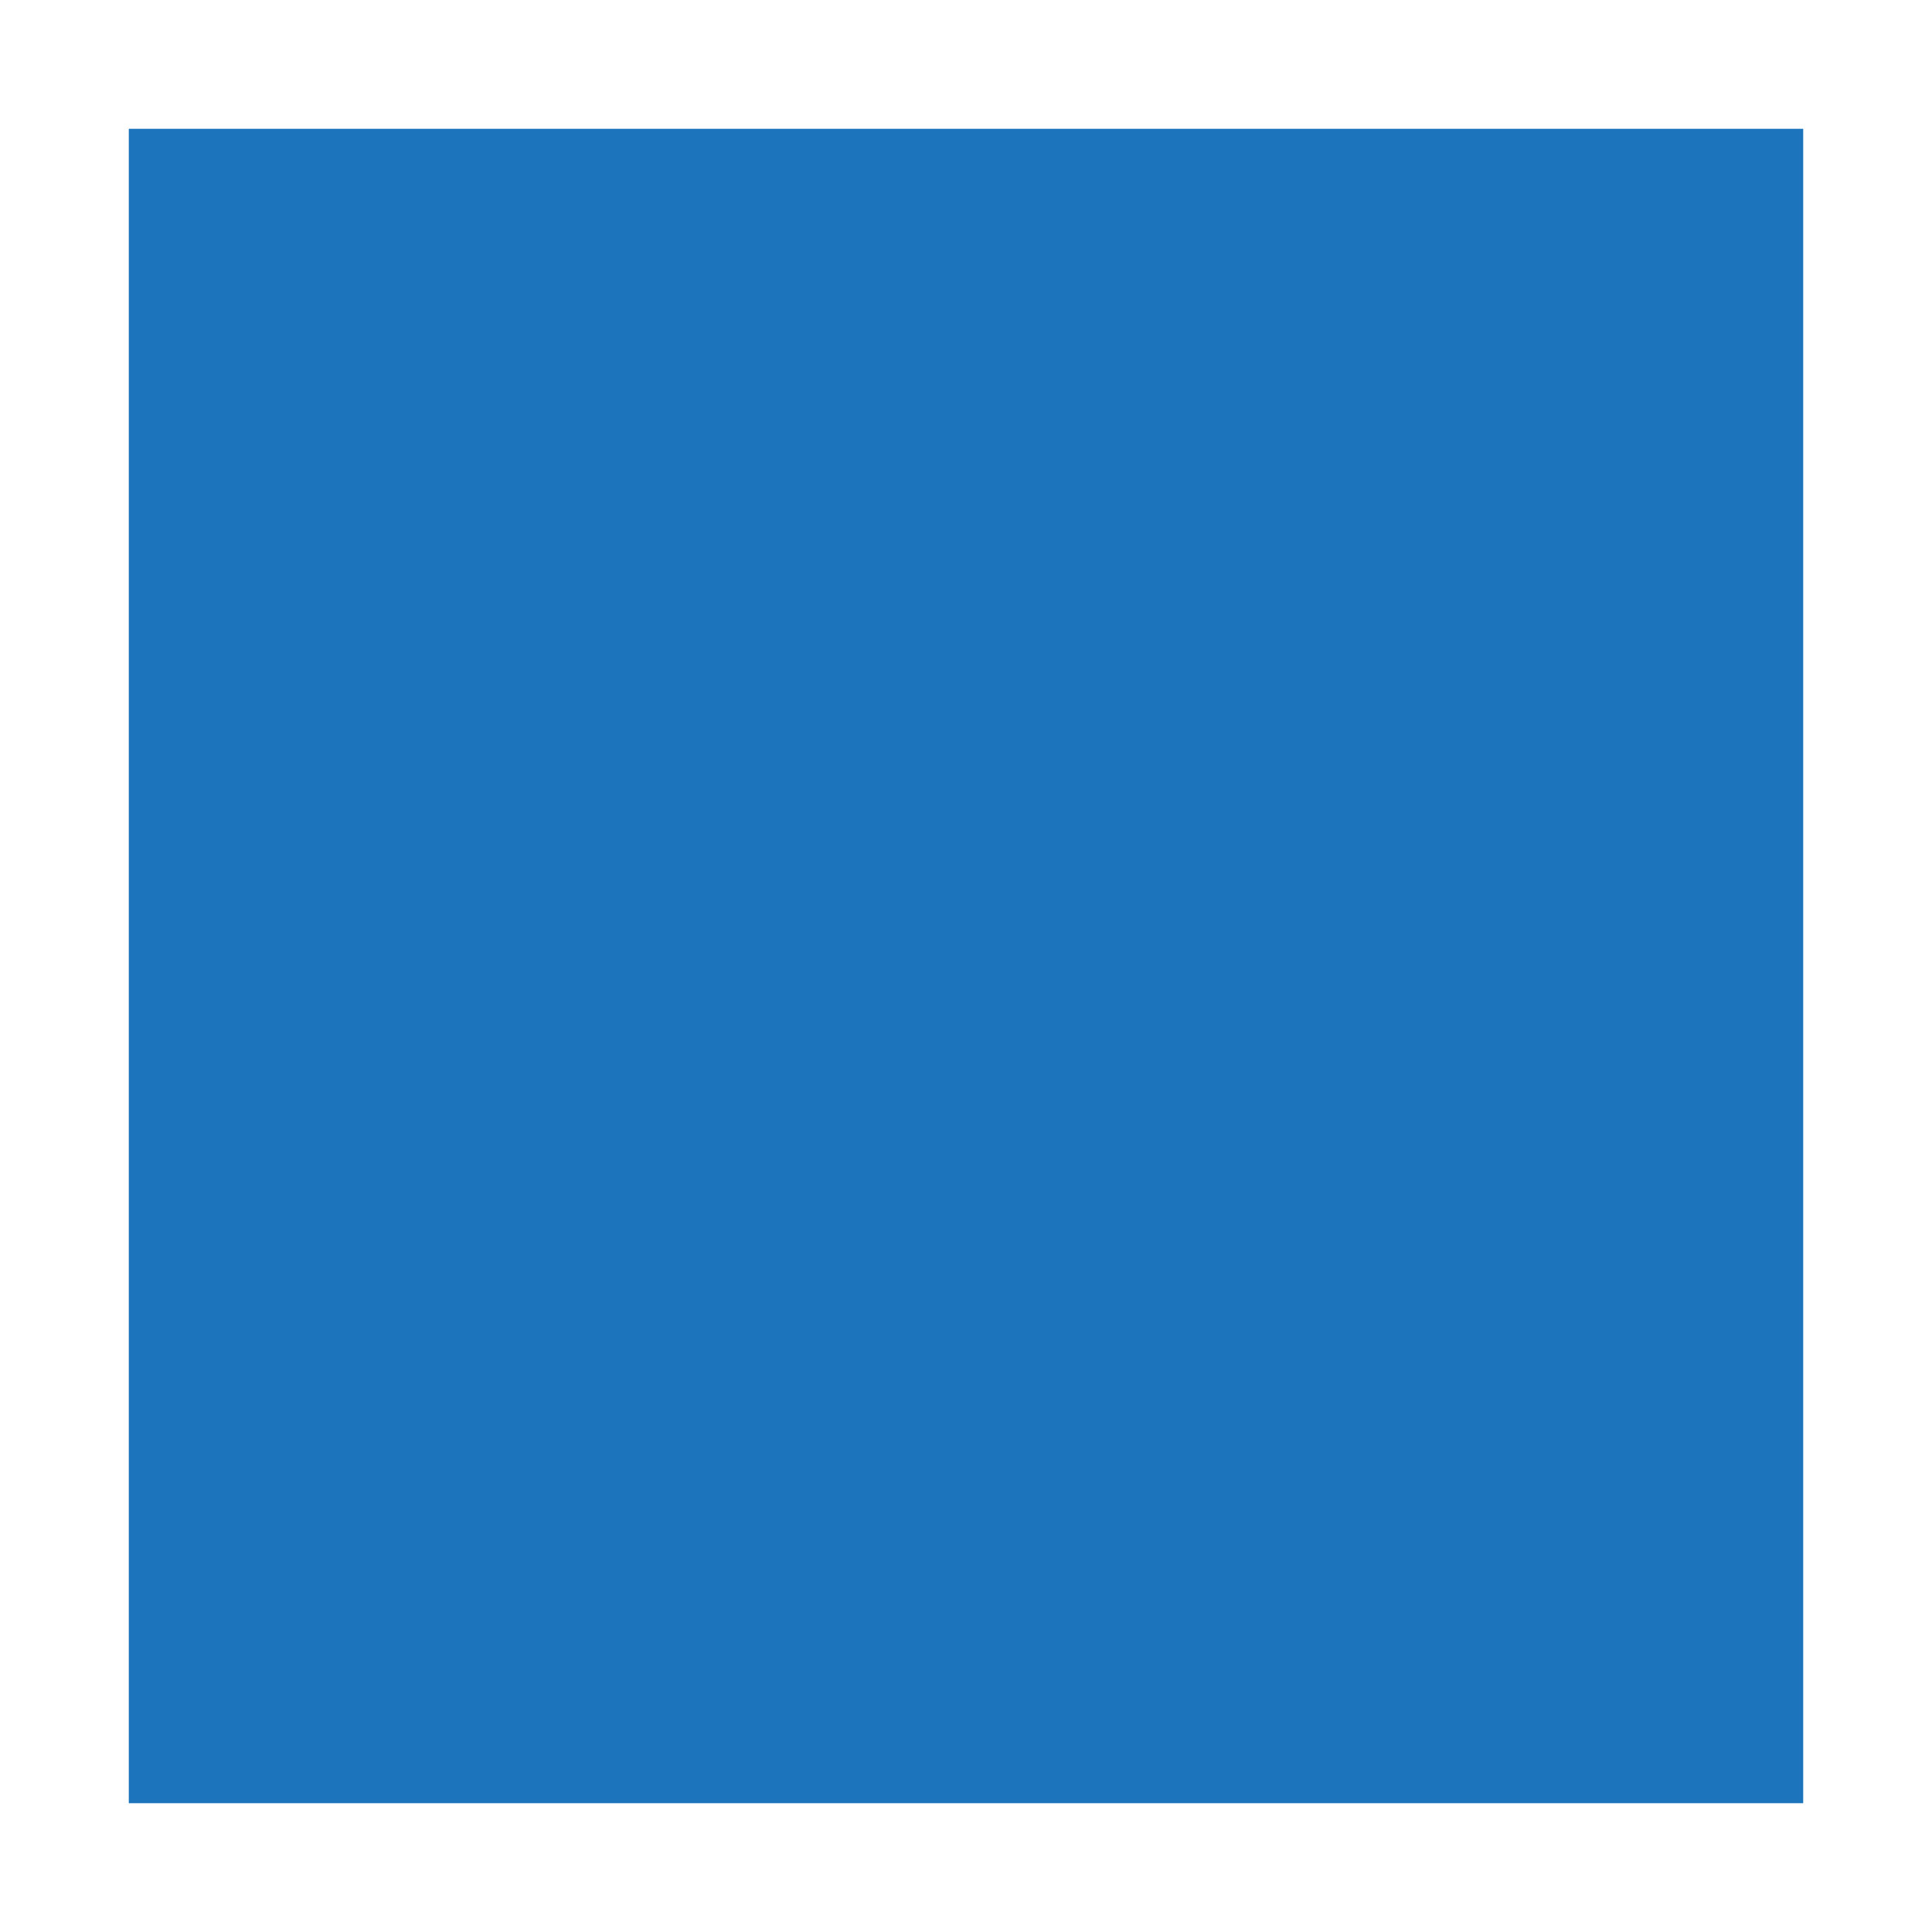
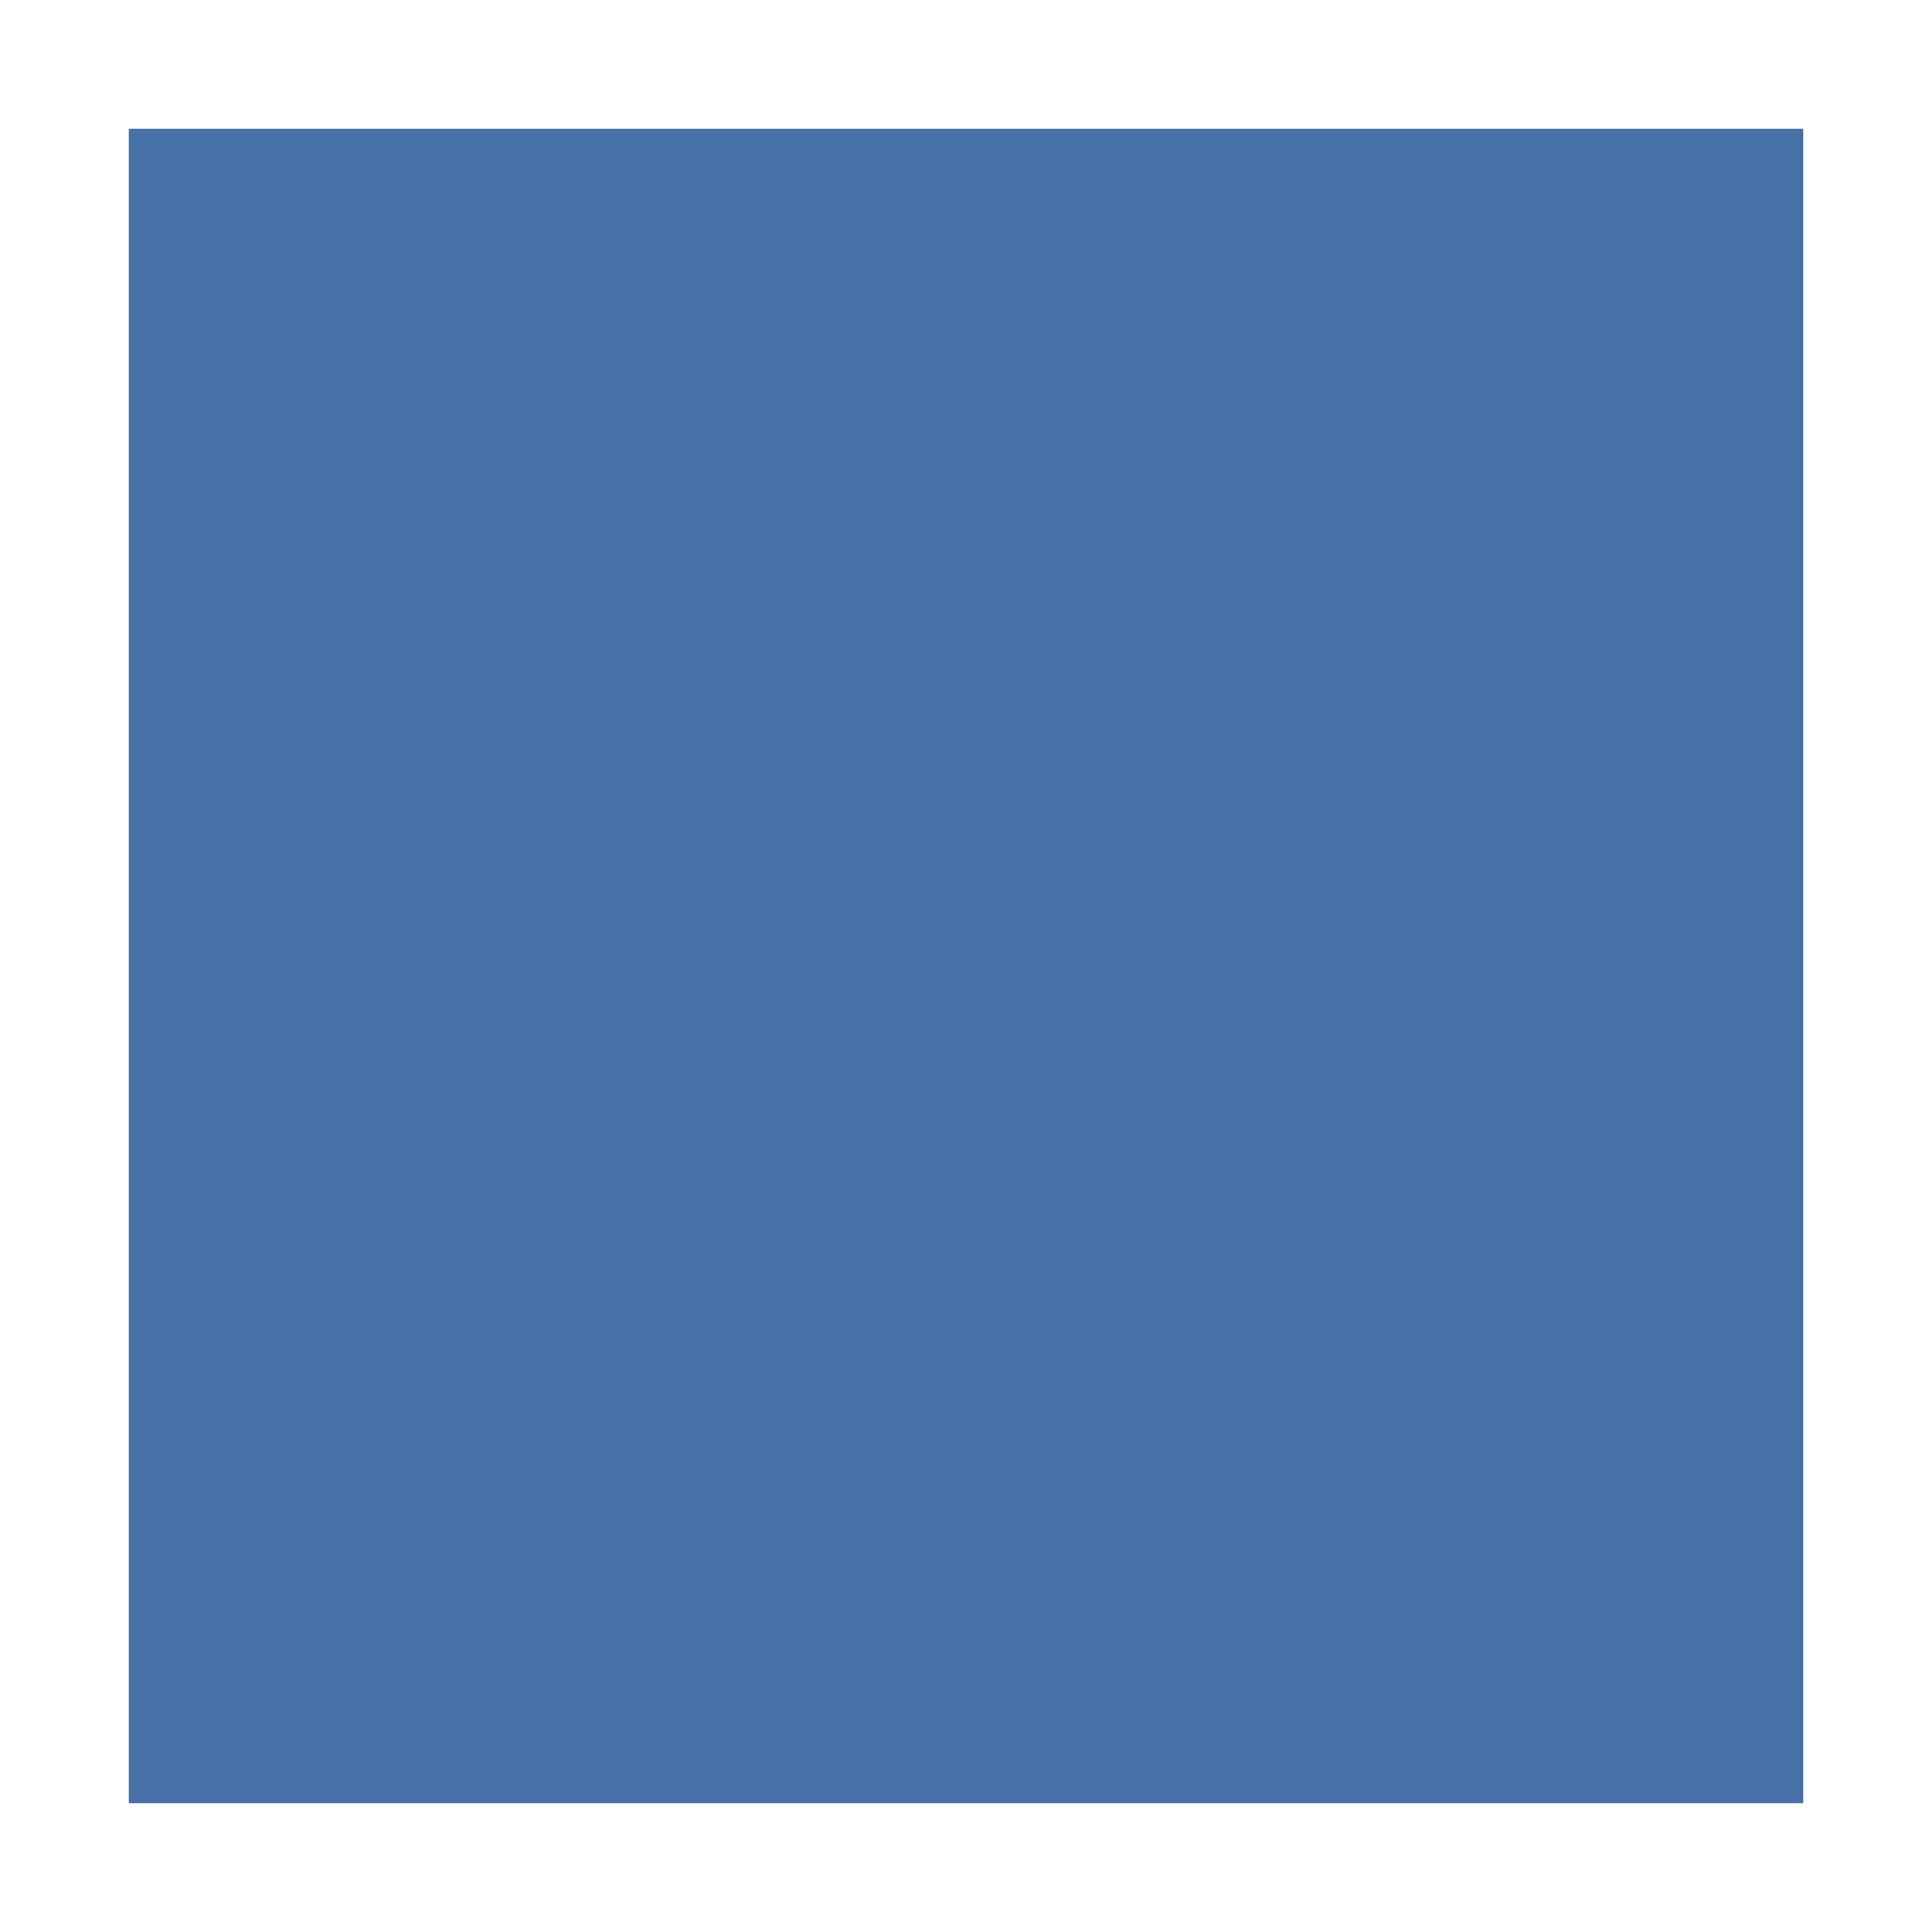
<svg xmlns="http://www.w3.org/2000/svg" version="1.1" baseProfile="tiny" id="Layer_2" x="0px" y="0px" width="30px" height="30px" viewBox="0 0 30 30" xml:space="preserve">
-   <rect x="2" y="2" fill="#1C75BC" width="26" height="26" />
+   <rect x="2" y="2" fill="#4770a7" width="26" height="26" />
</svg>
